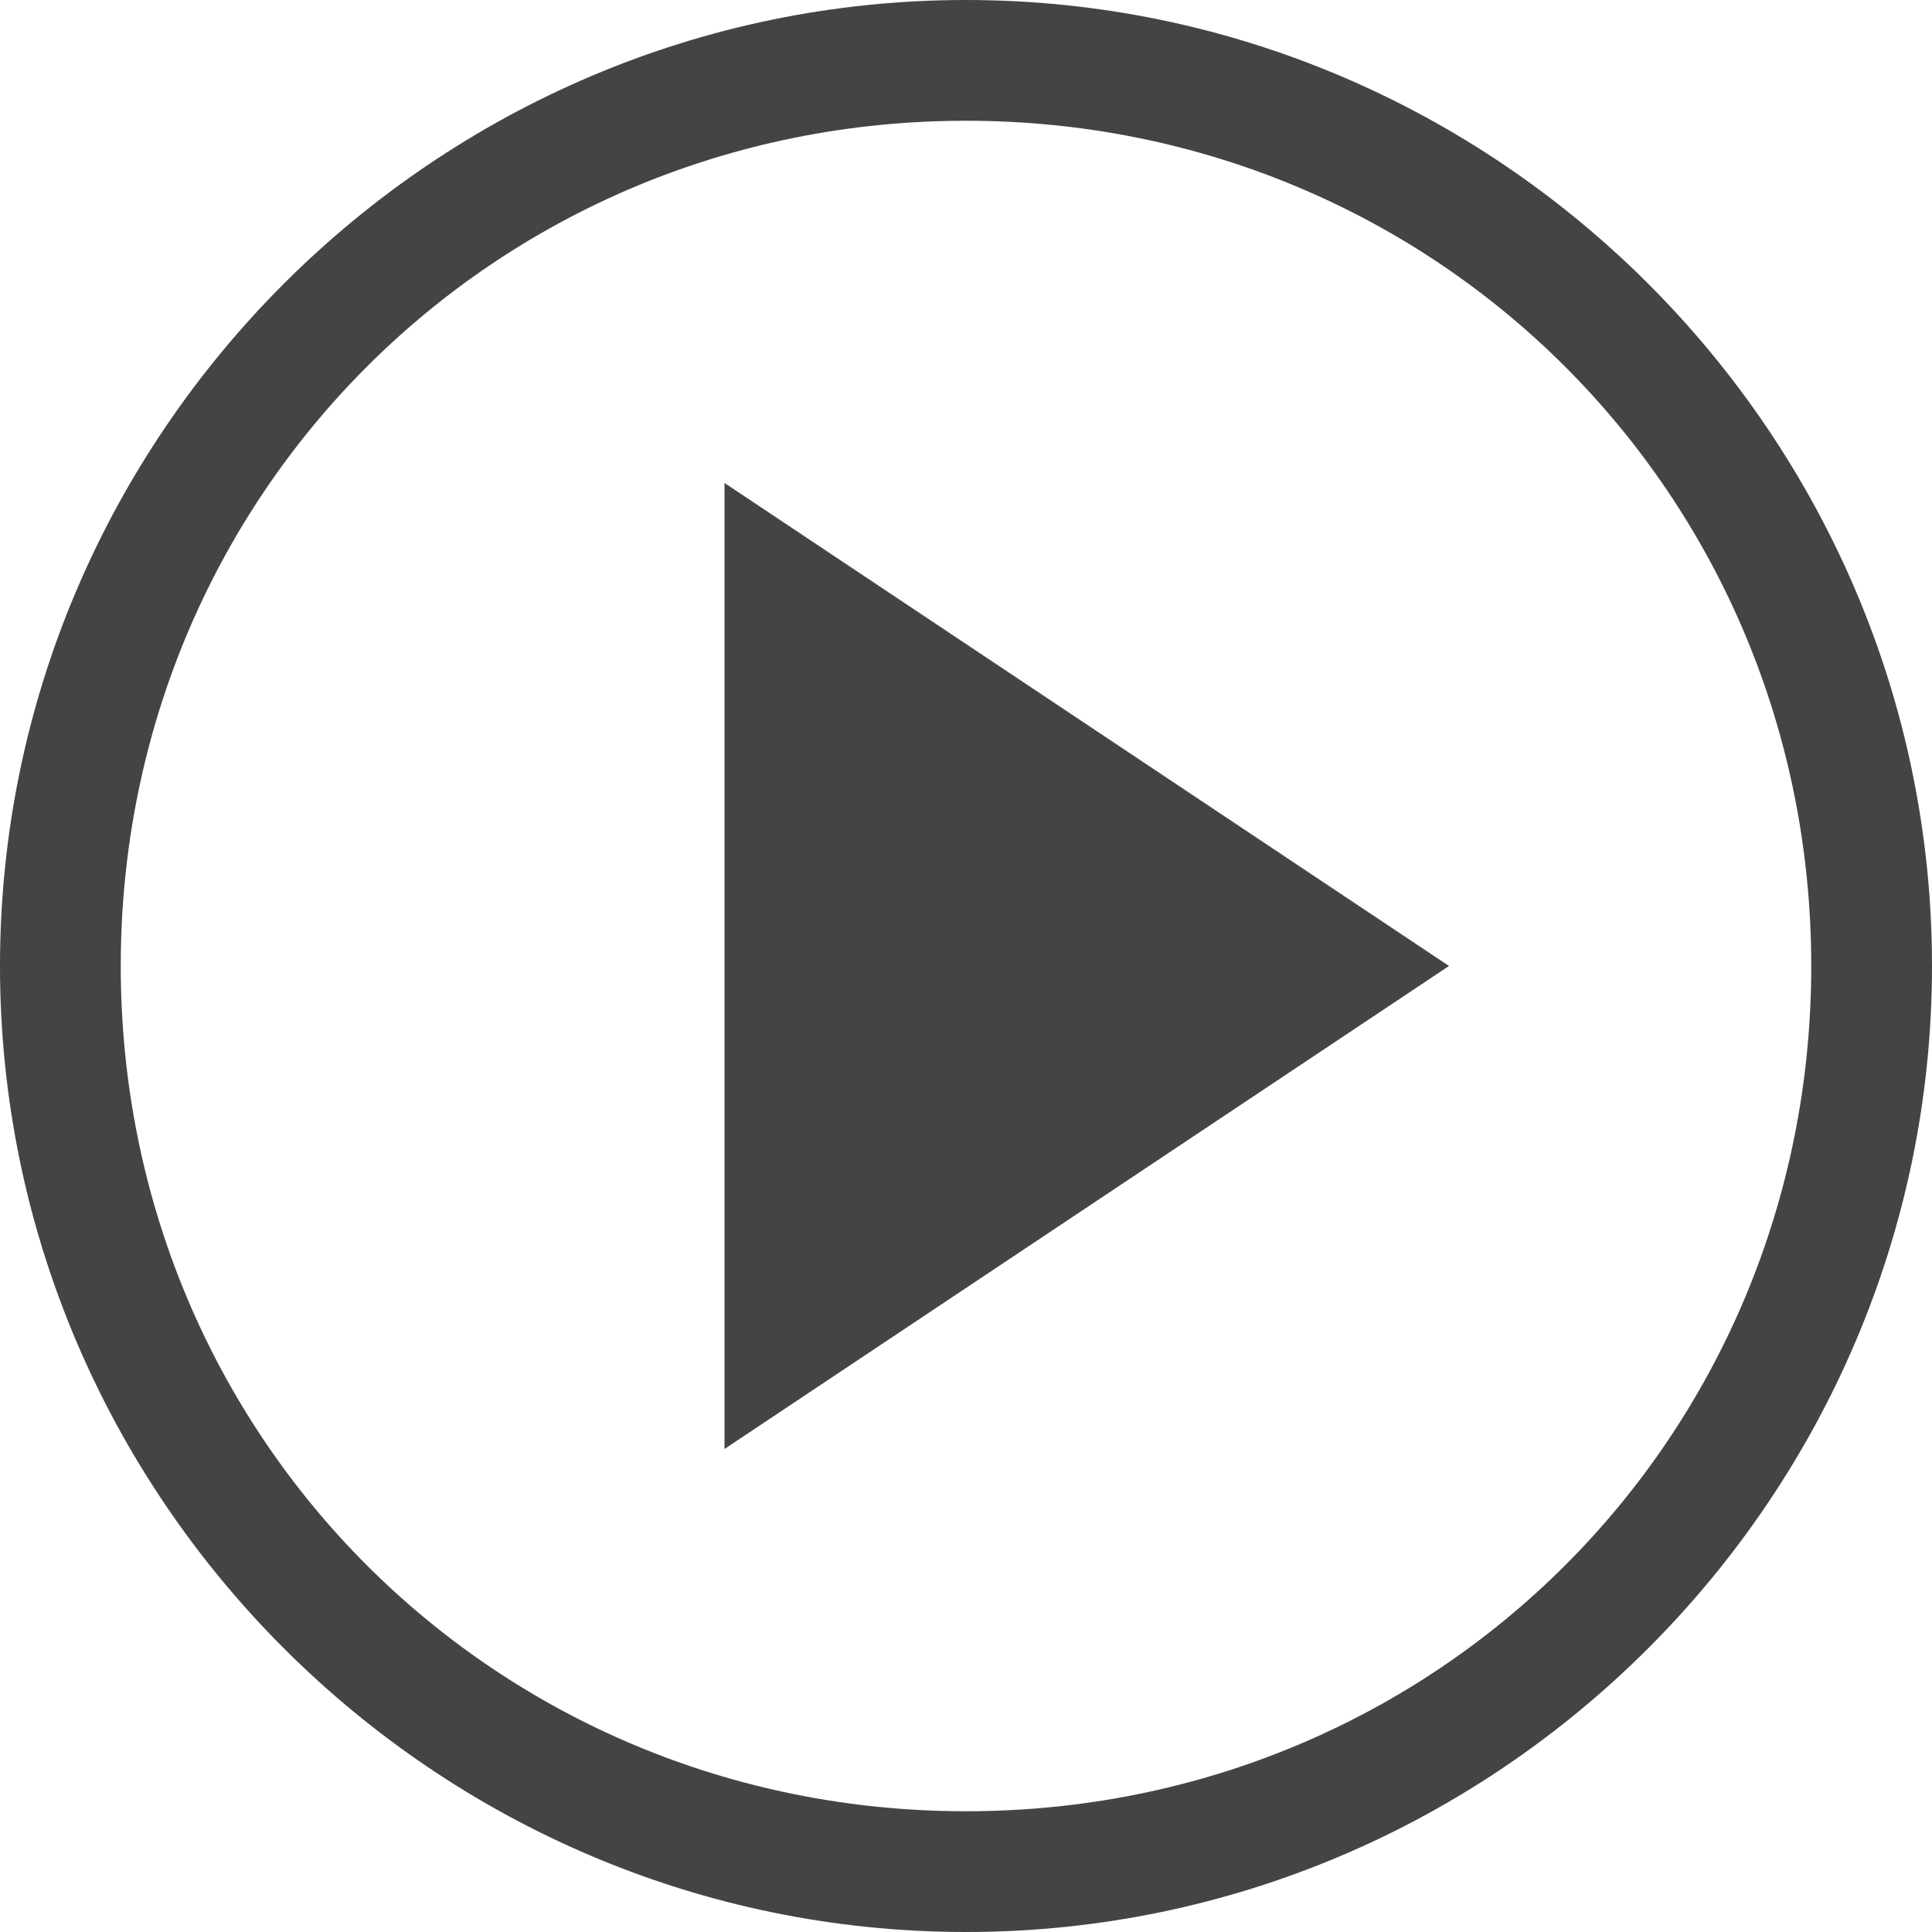
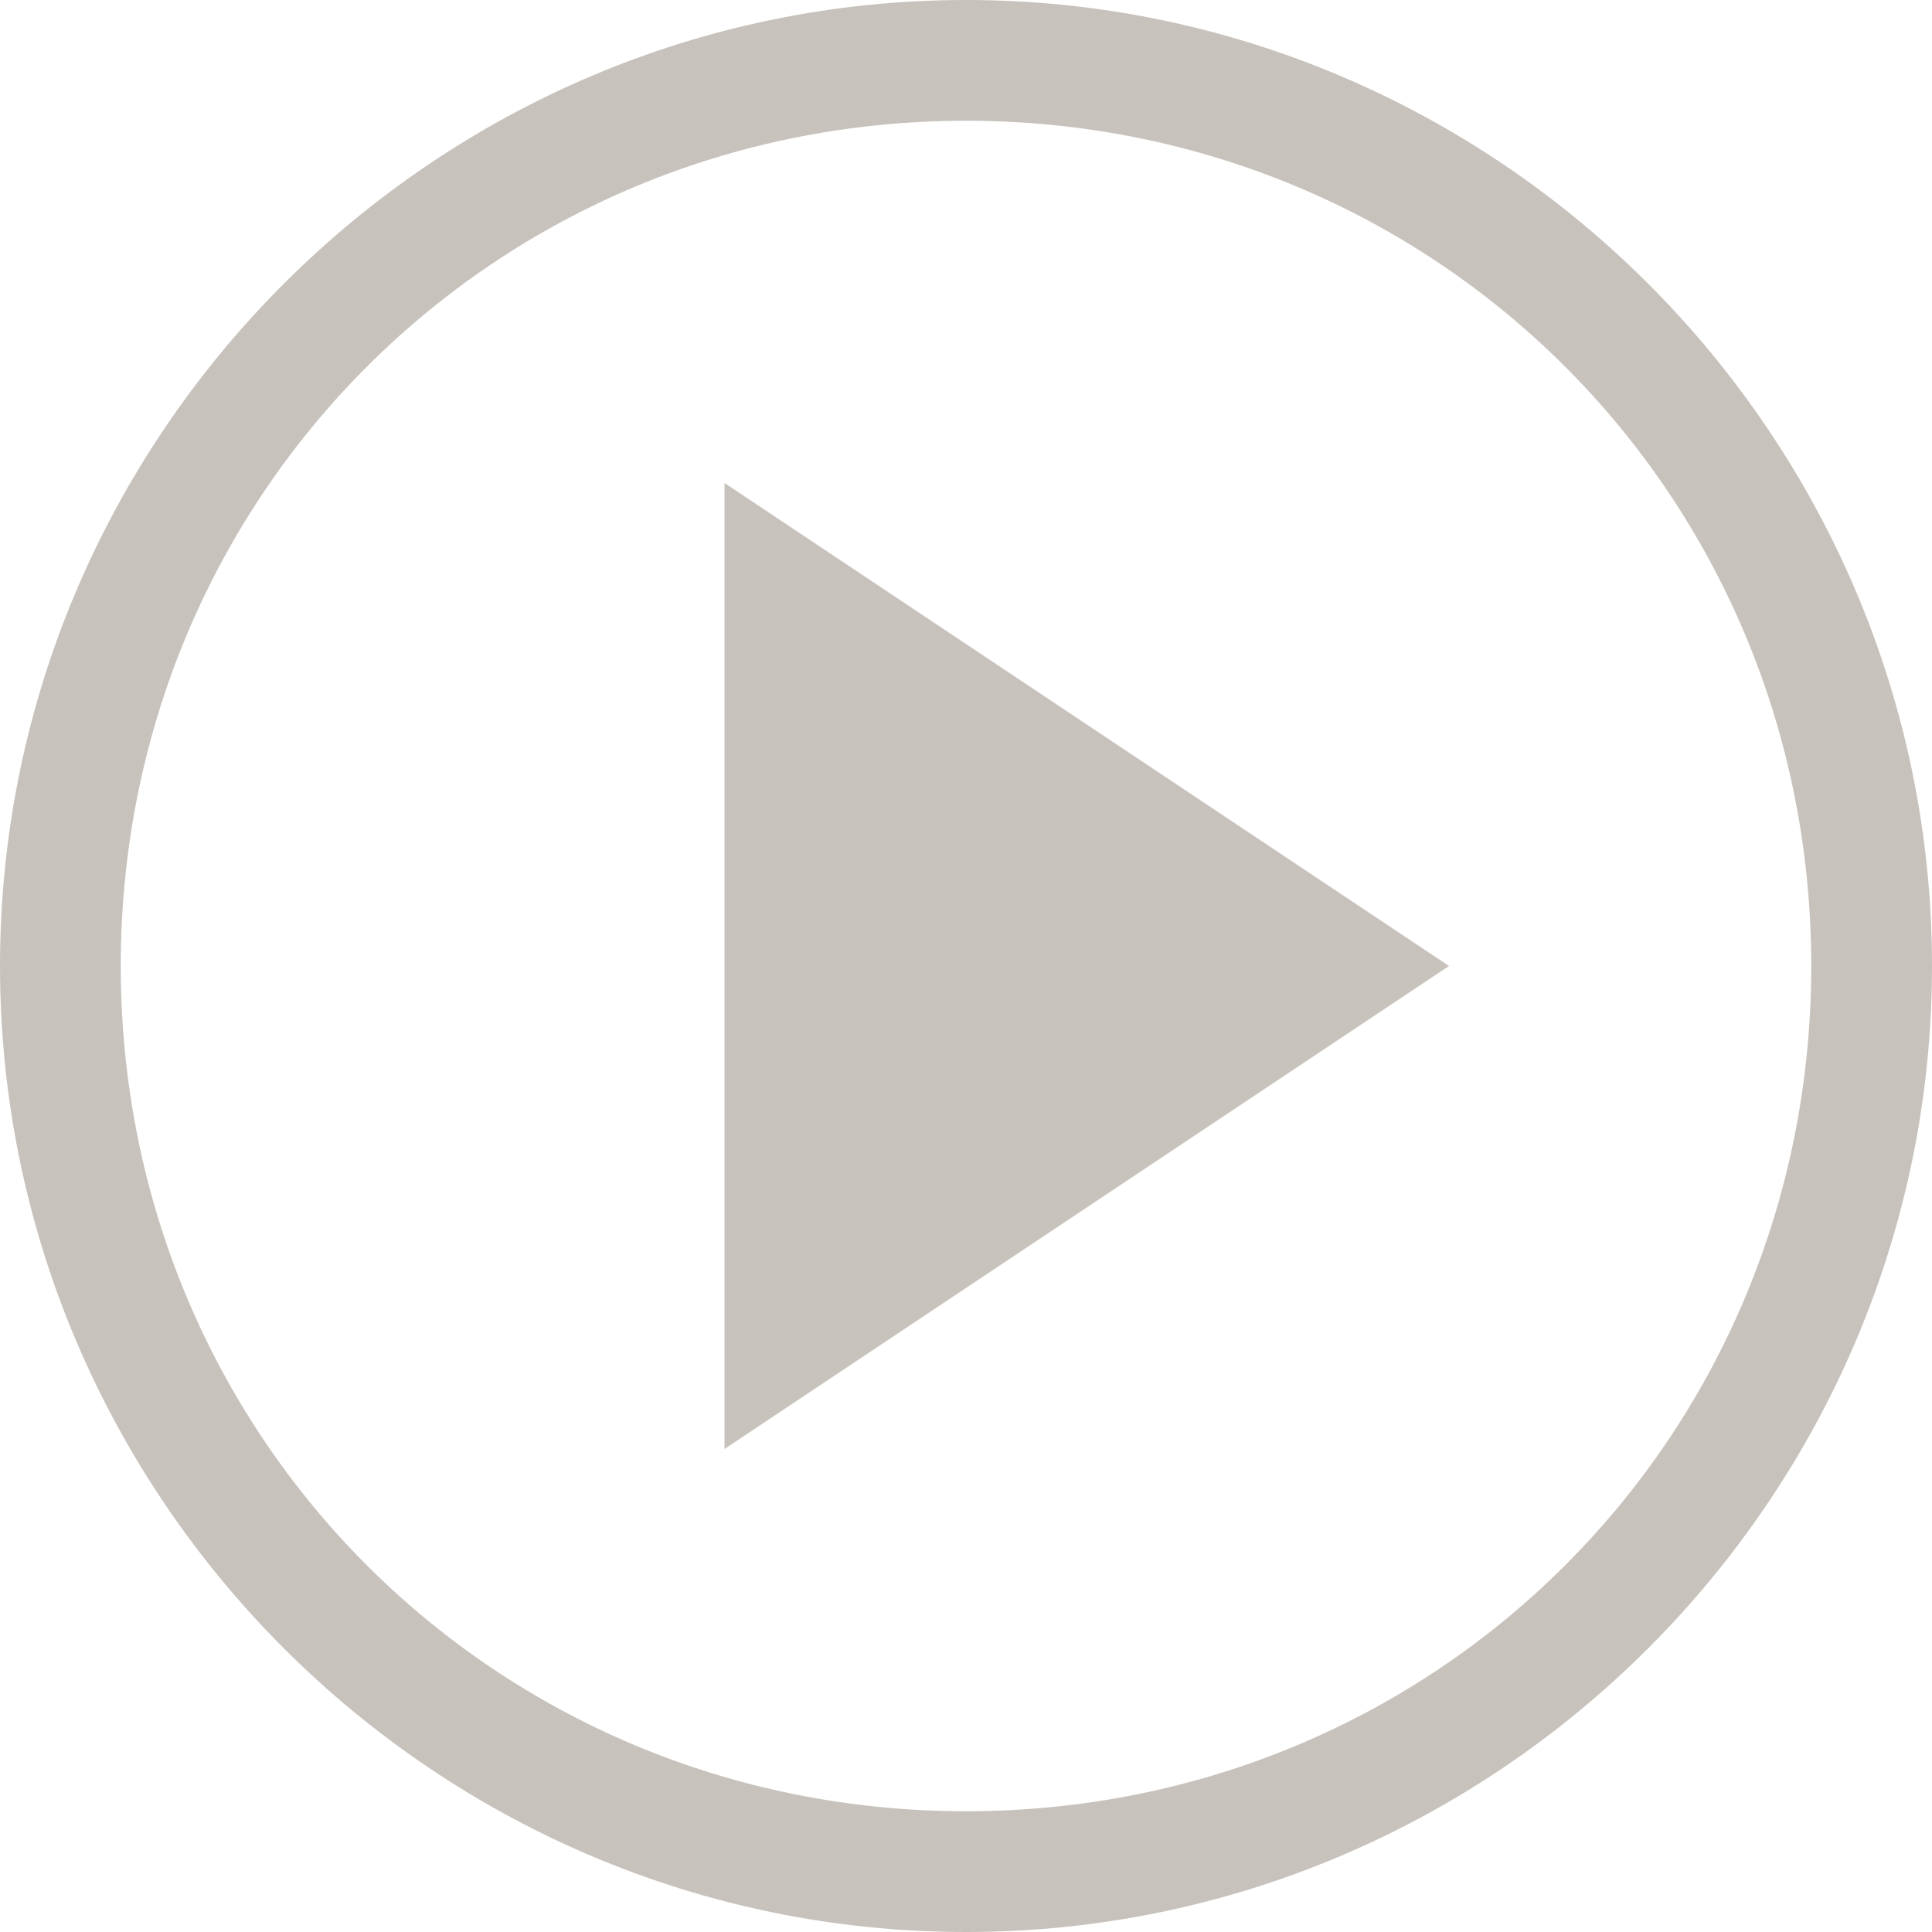
<svg xmlns="http://www.w3.org/2000/svg" version="1.1" width="16" height="16" viewBox="0 0 16 16">
-   <path fill="#444444" d="M8 1c3.9 0 7 3.1 7 7s-3.1 7-7 7-7-3.1-7-7 3.1-7 7-7zM8 0c-4.4 0-8 3.6-8 8s3.6 8 8 8 8-3.6 8-8-3.6-8-8-8v0z" />
-   <path fill="#444444" d="M6 4v8l6-4z" />
+   <path d="M8 1c3.9 0 7 3.1 7 7s-3.1 7-7 7-7-3.1-7-7 3.1-7 7-7zM8 0c-4.4 0-8 3.6-8 8s3.6 8 8 8 8-3.6 8-8-3.6-8-8-8v0z" style="fill: rgb(200, 194, 188);" />
+   <path d="M6 4v8l6-4z" style="fill: rgb(200, 194, 188);" />
</svg>
